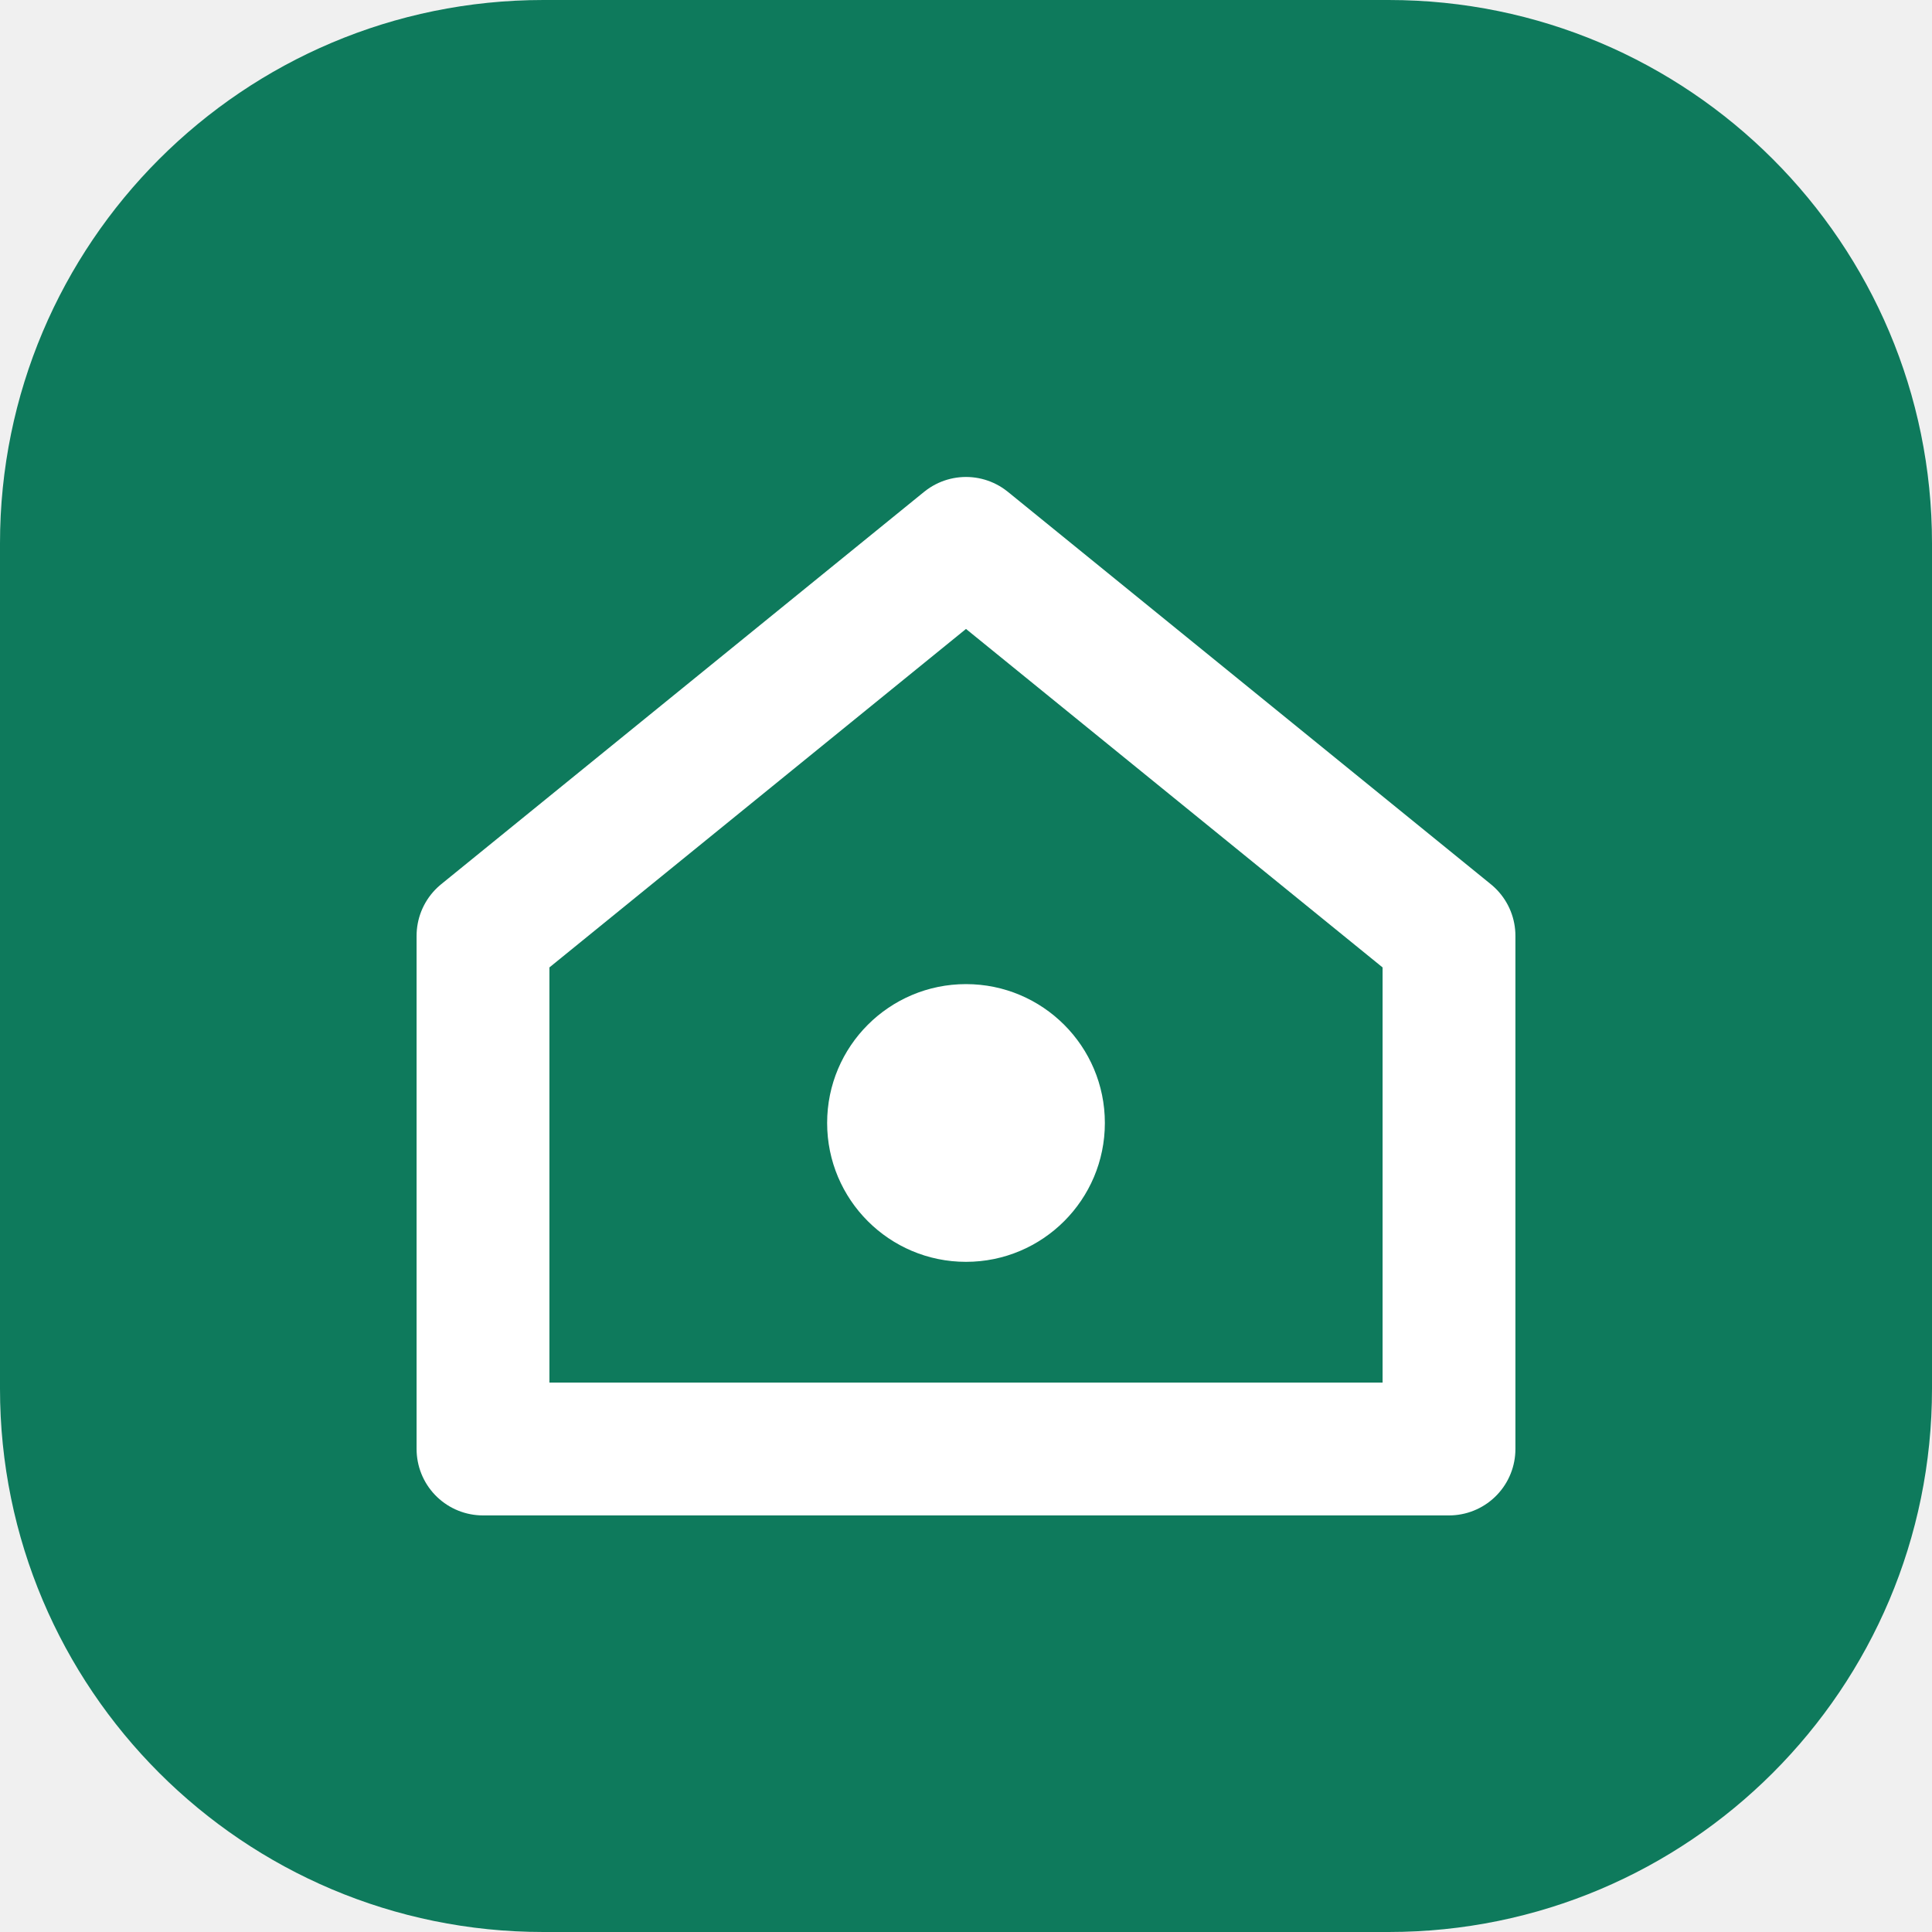
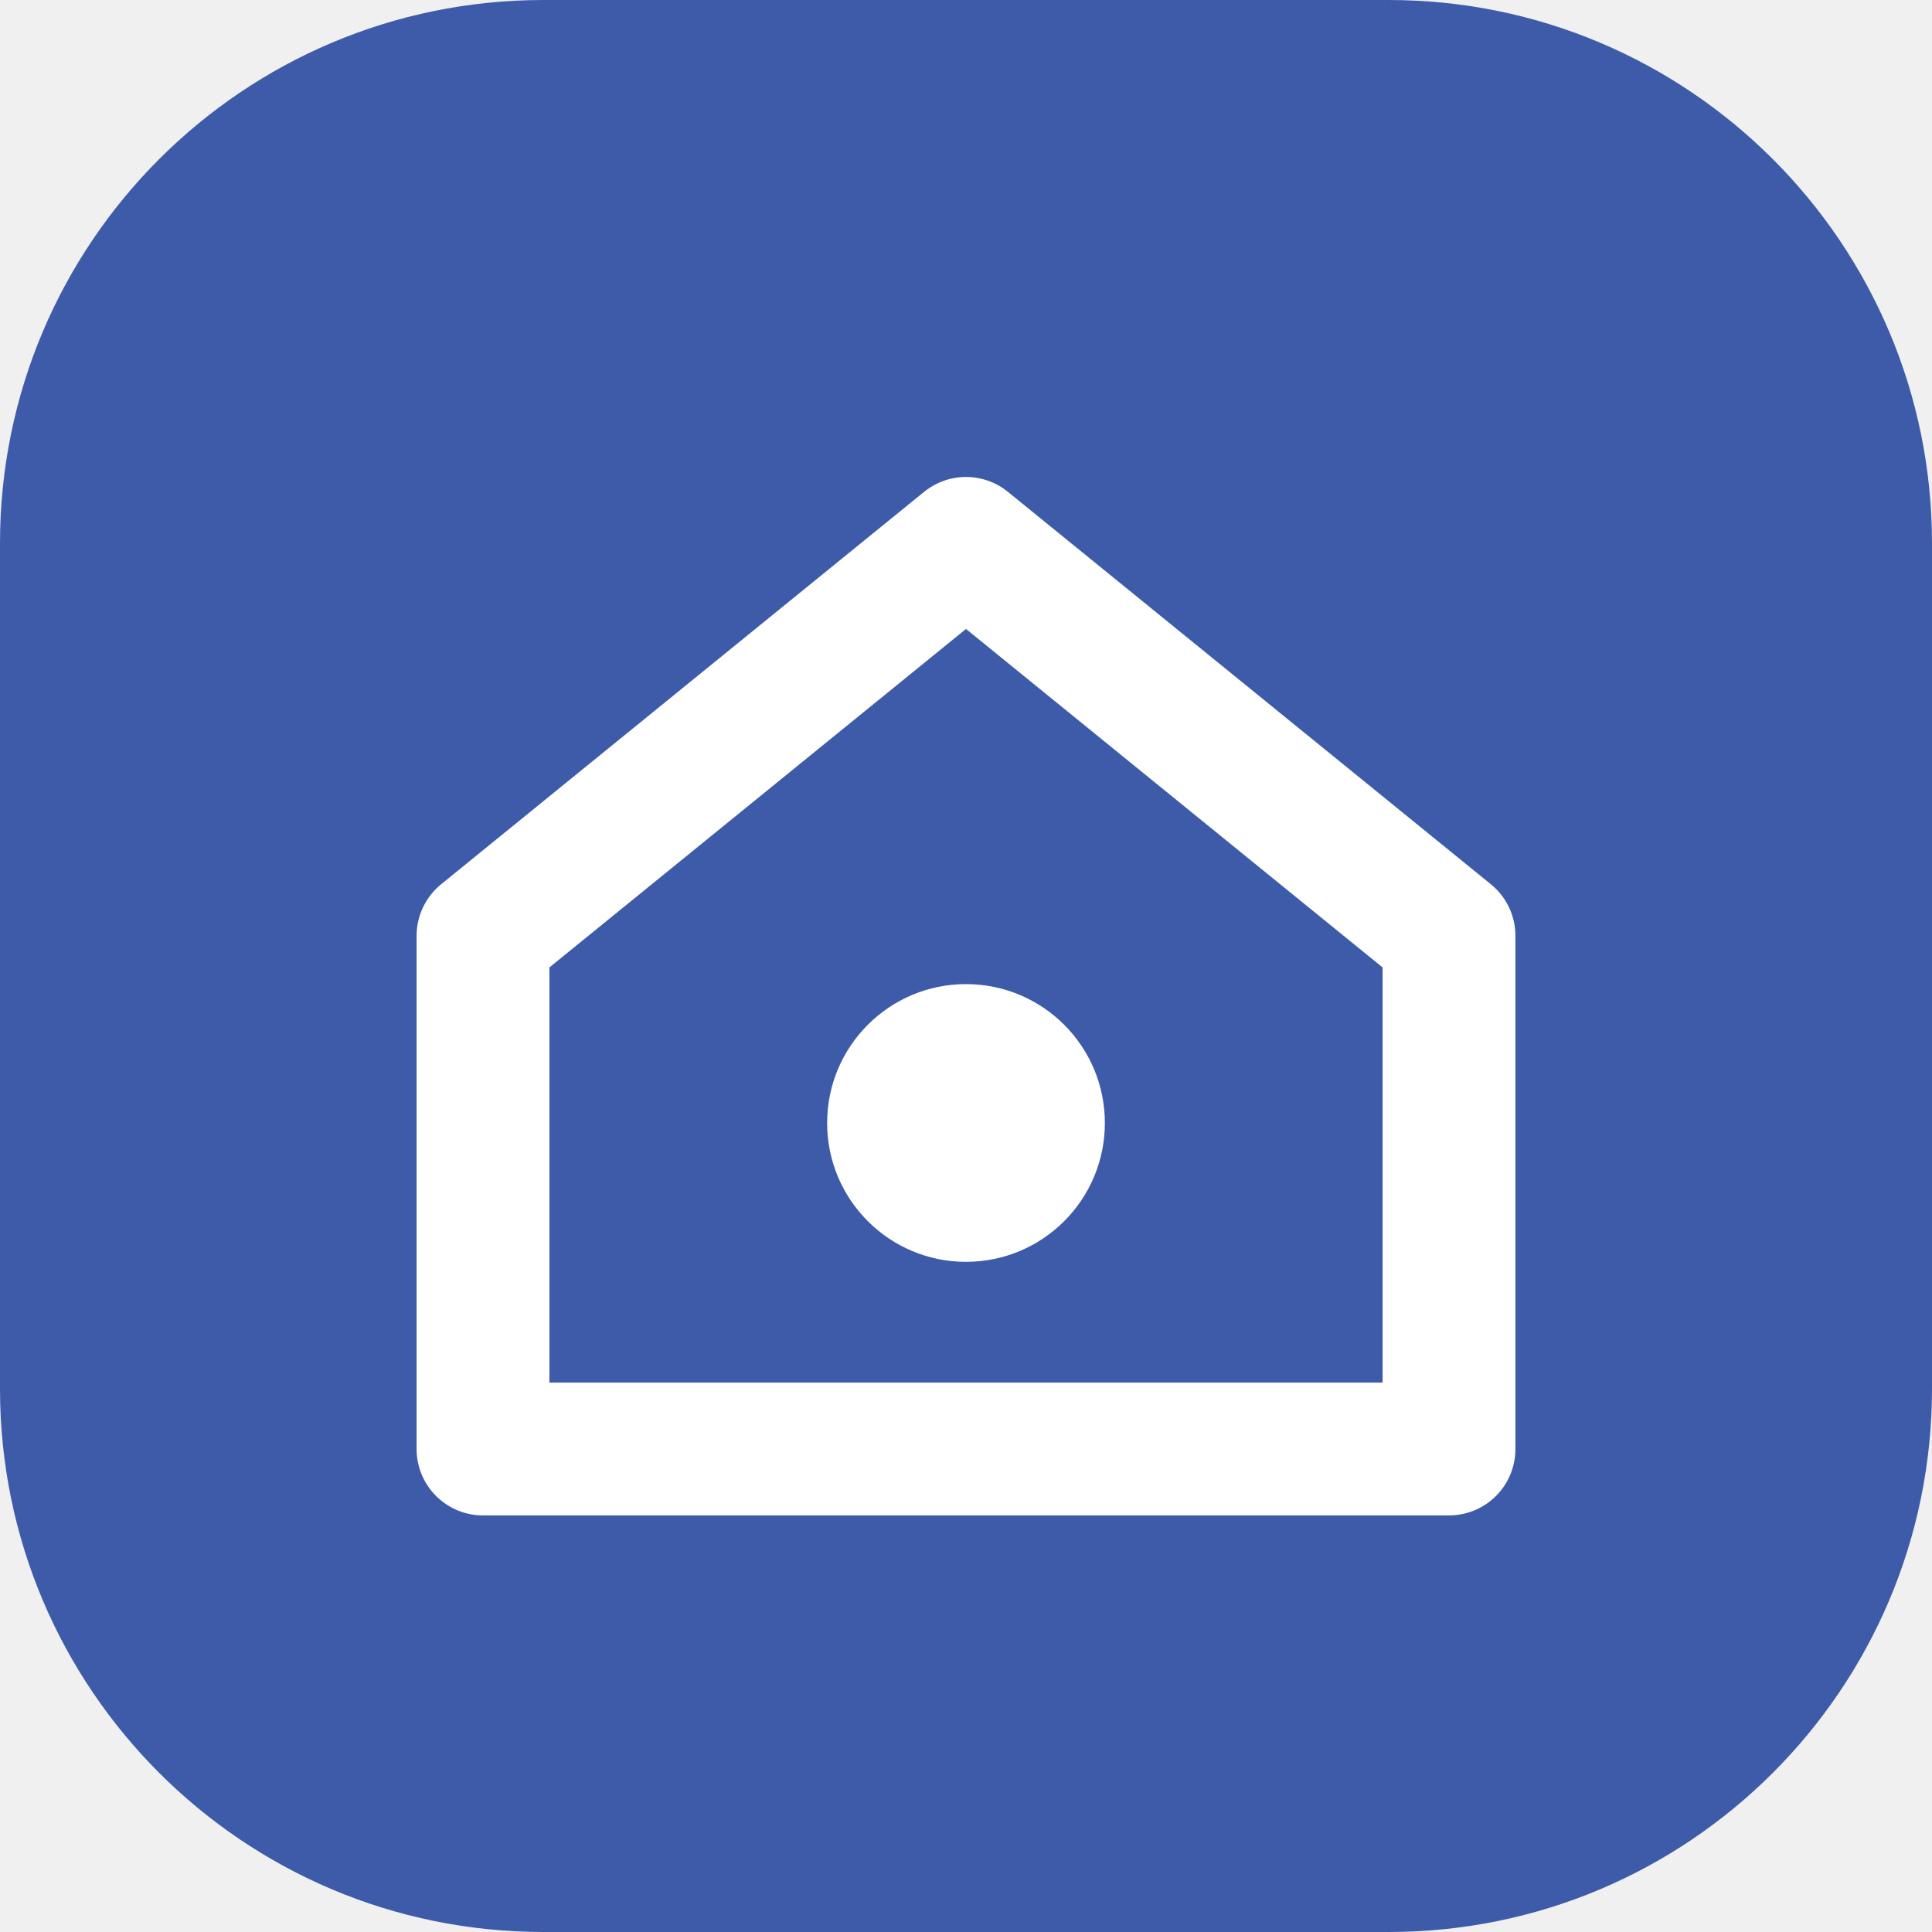
<svg xmlns="http://www.w3.org/2000/svg" viewBox="0 0 32 32">
-   <rect width="32" height="32" rx="9" fill="#0e7a5c" />
+   <rect width="32" height="32" rx="9" fill="#3d5ba9" />
  <path d="M8 15.5 16 9l8 6.5V24H8z" fill="none" stroke="#fff" stroke-width="2.2" stroke-linejoin="round" />
  <circle cx="16" cy="18.6" r="2.3" fill="#fff" />
</svg>
